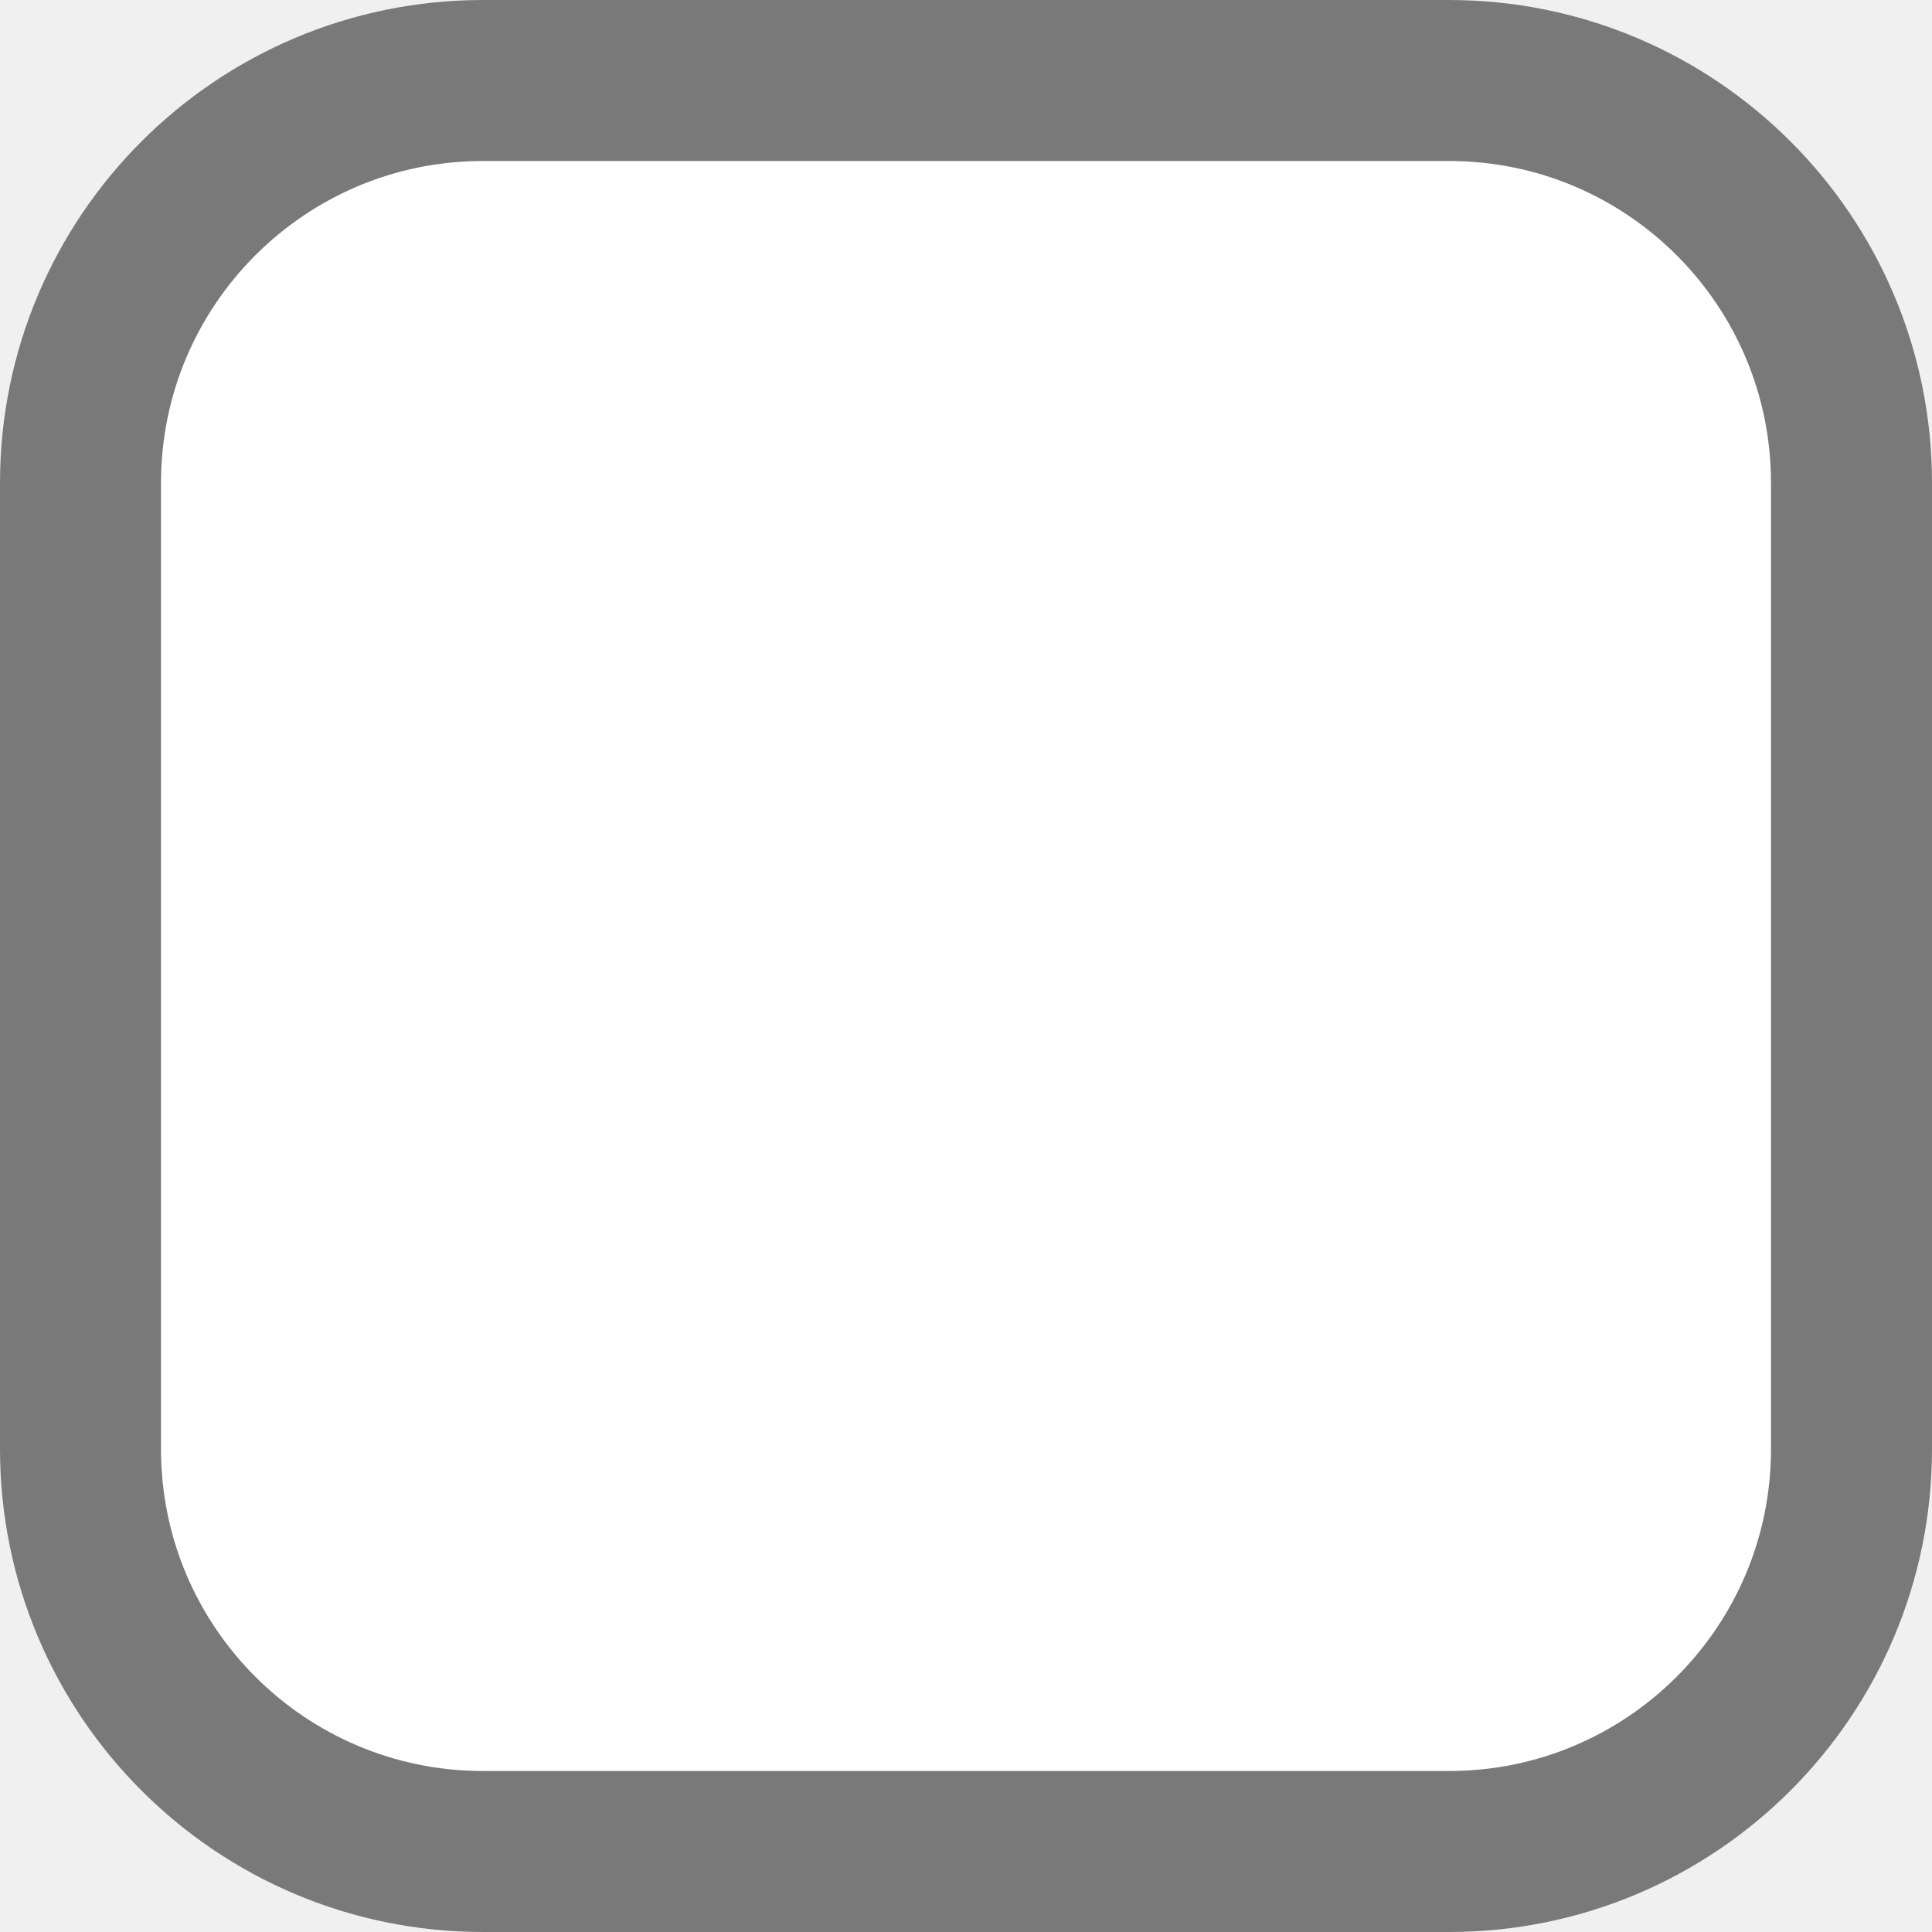
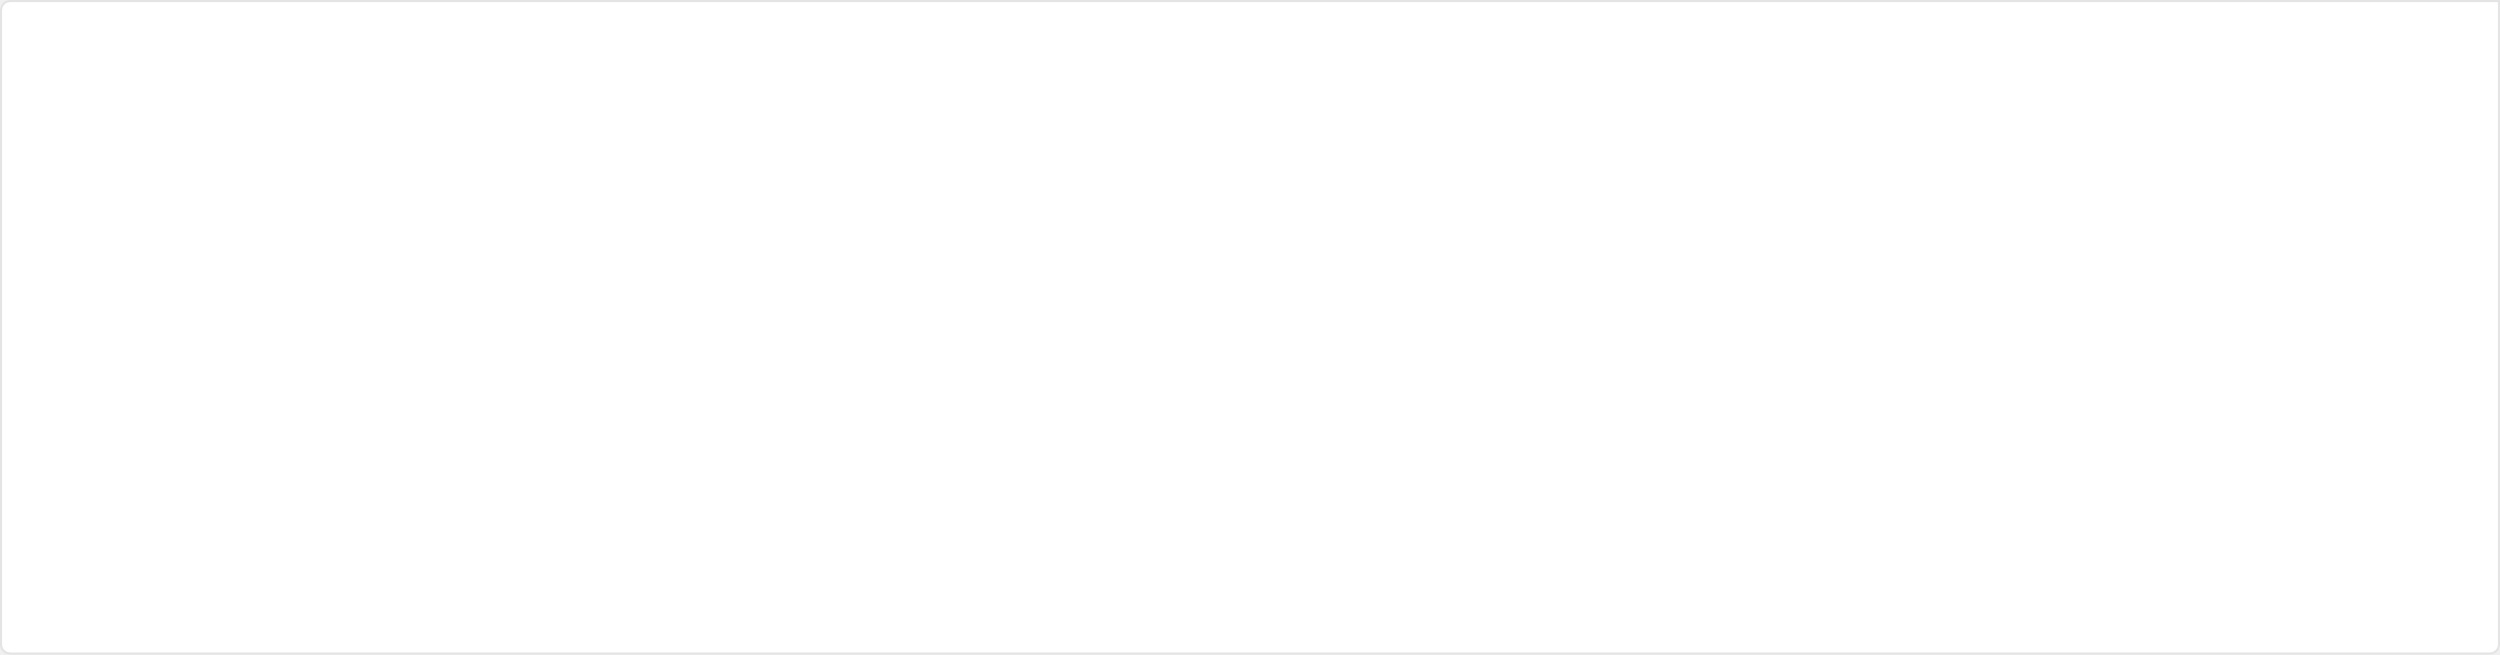
- <svg xmlns="http://www.w3.org/2000/svg" version="1.1" width="12px" height="12px" viewBox="644 458  12 12">
-   <path d="M 644.5 461  A 2.5 2.5 0 0 1 647 458.5 L 653 458.5  A 2.5 2.5 0 0 1 655.5 461 L 655.5 467  A 2.5 2.5 0 0 1 653 469.5 L 647 469.5  A 2.5 2.5 0 0 1 644.5 467 L 644.5 461  Z " fill-rule="nonzero" fill="#ffffff" stroke="none" />
-   <path d="M 644.5 461  A 2.5 2.5 0 0 1 647 458.5 L 653 458.5  A 2.5 2.5 0 0 1 655.5 461 L 655.5 467  A 2.5 2.5 0 0 1 653 469.5 L 647 469.5  A 2.5 2.5 0 0 1 644.5 467 L 644.5 461  Z " stroke-width="1" stroke="#797979" fill="none" />
+ <svg xmlns="http://www.w3.org/2000/svg" version="1.1" width="1226px" height="321px">
+   <g transform="matrix(1 0 0 1 -139 -1582 )">
+     <path d="M 140 1587  A 4 4 0 0 1 144 1583 L 1364 1583  L 1364 1898  A 4 4 0 0 1 1360 1902 L 144 1902  A 4 4 0 0 1 140 1898 L 140 1587  Z " fill-rule="nonzero" fill="#ffffff" stroke="none" />
+     <path d="M 139.5 1587  A 4.5 4.5 0 0 1 144 1582.5 L 1364.5 1582.5  L 1364.5 1898  A 4.5 4.5 0 0 1 1360 1902.5 L 144 1902.5  A 4.5 4.5 0 0 1 139.5 1898 L 139.5 1587  Z " stroke-width="1" stroke="#d7d7d7" fill="none" stroke-opacity="0.506" />
+   </g>
</svg>
